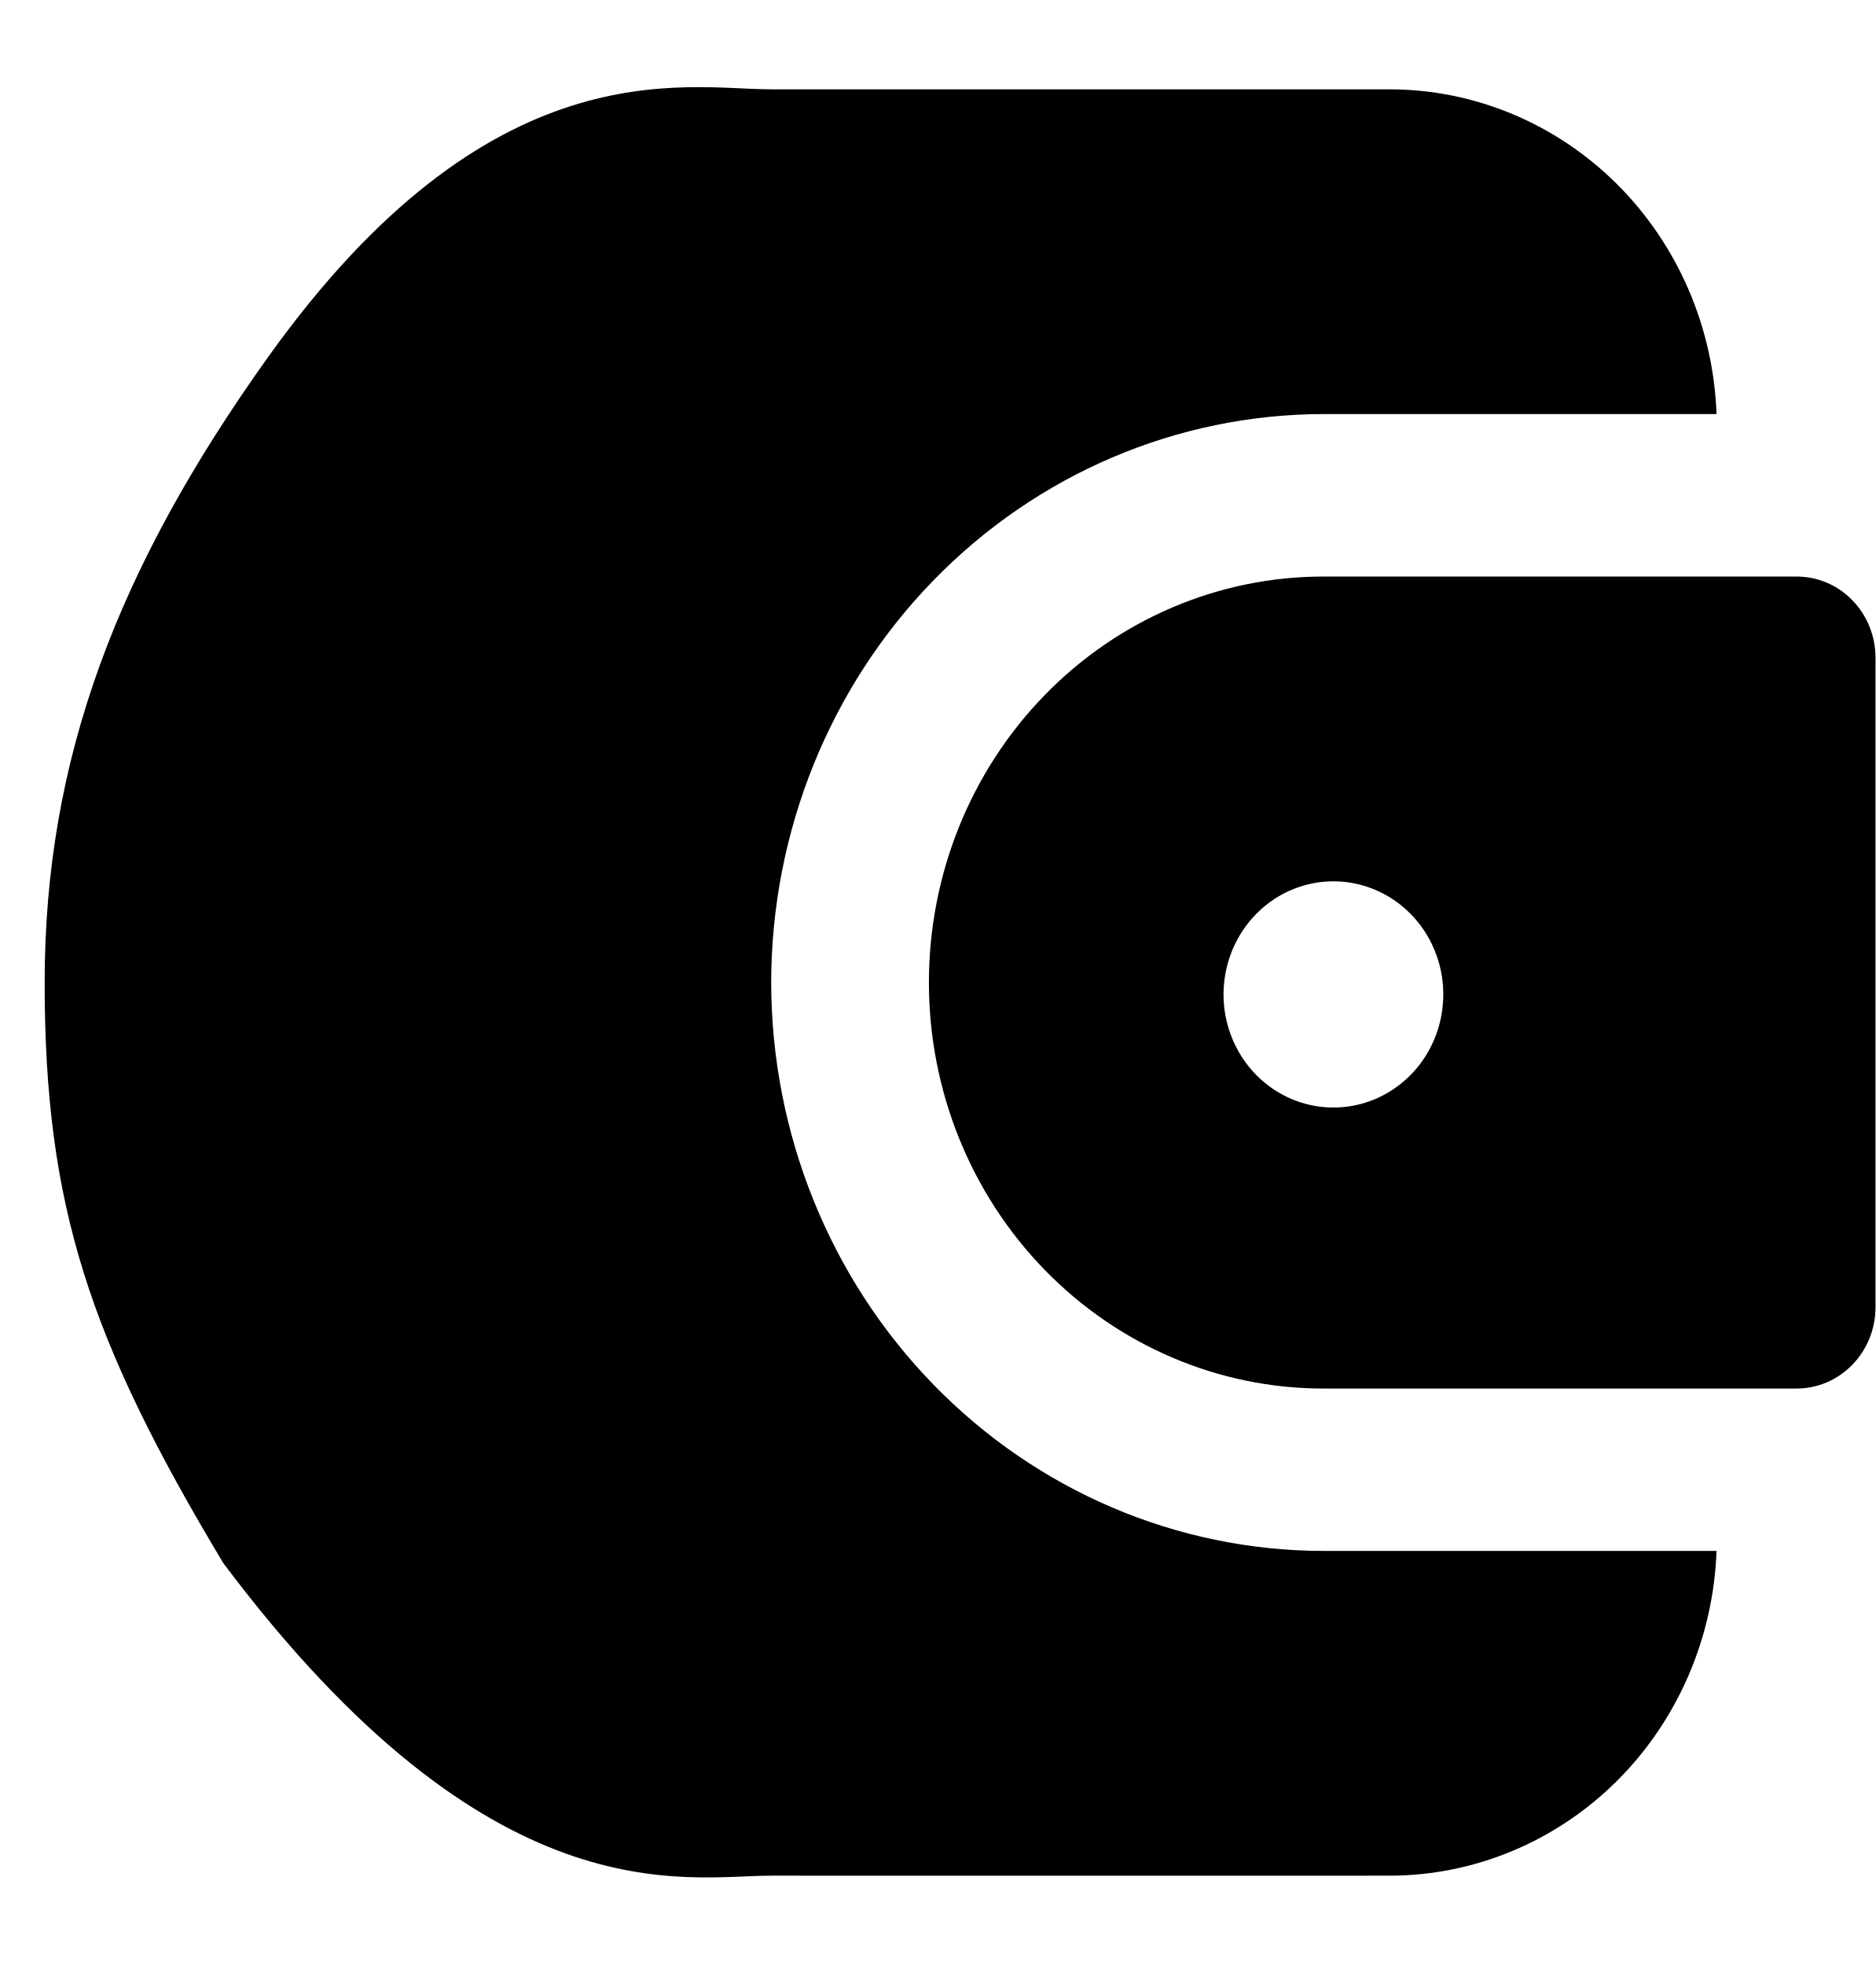
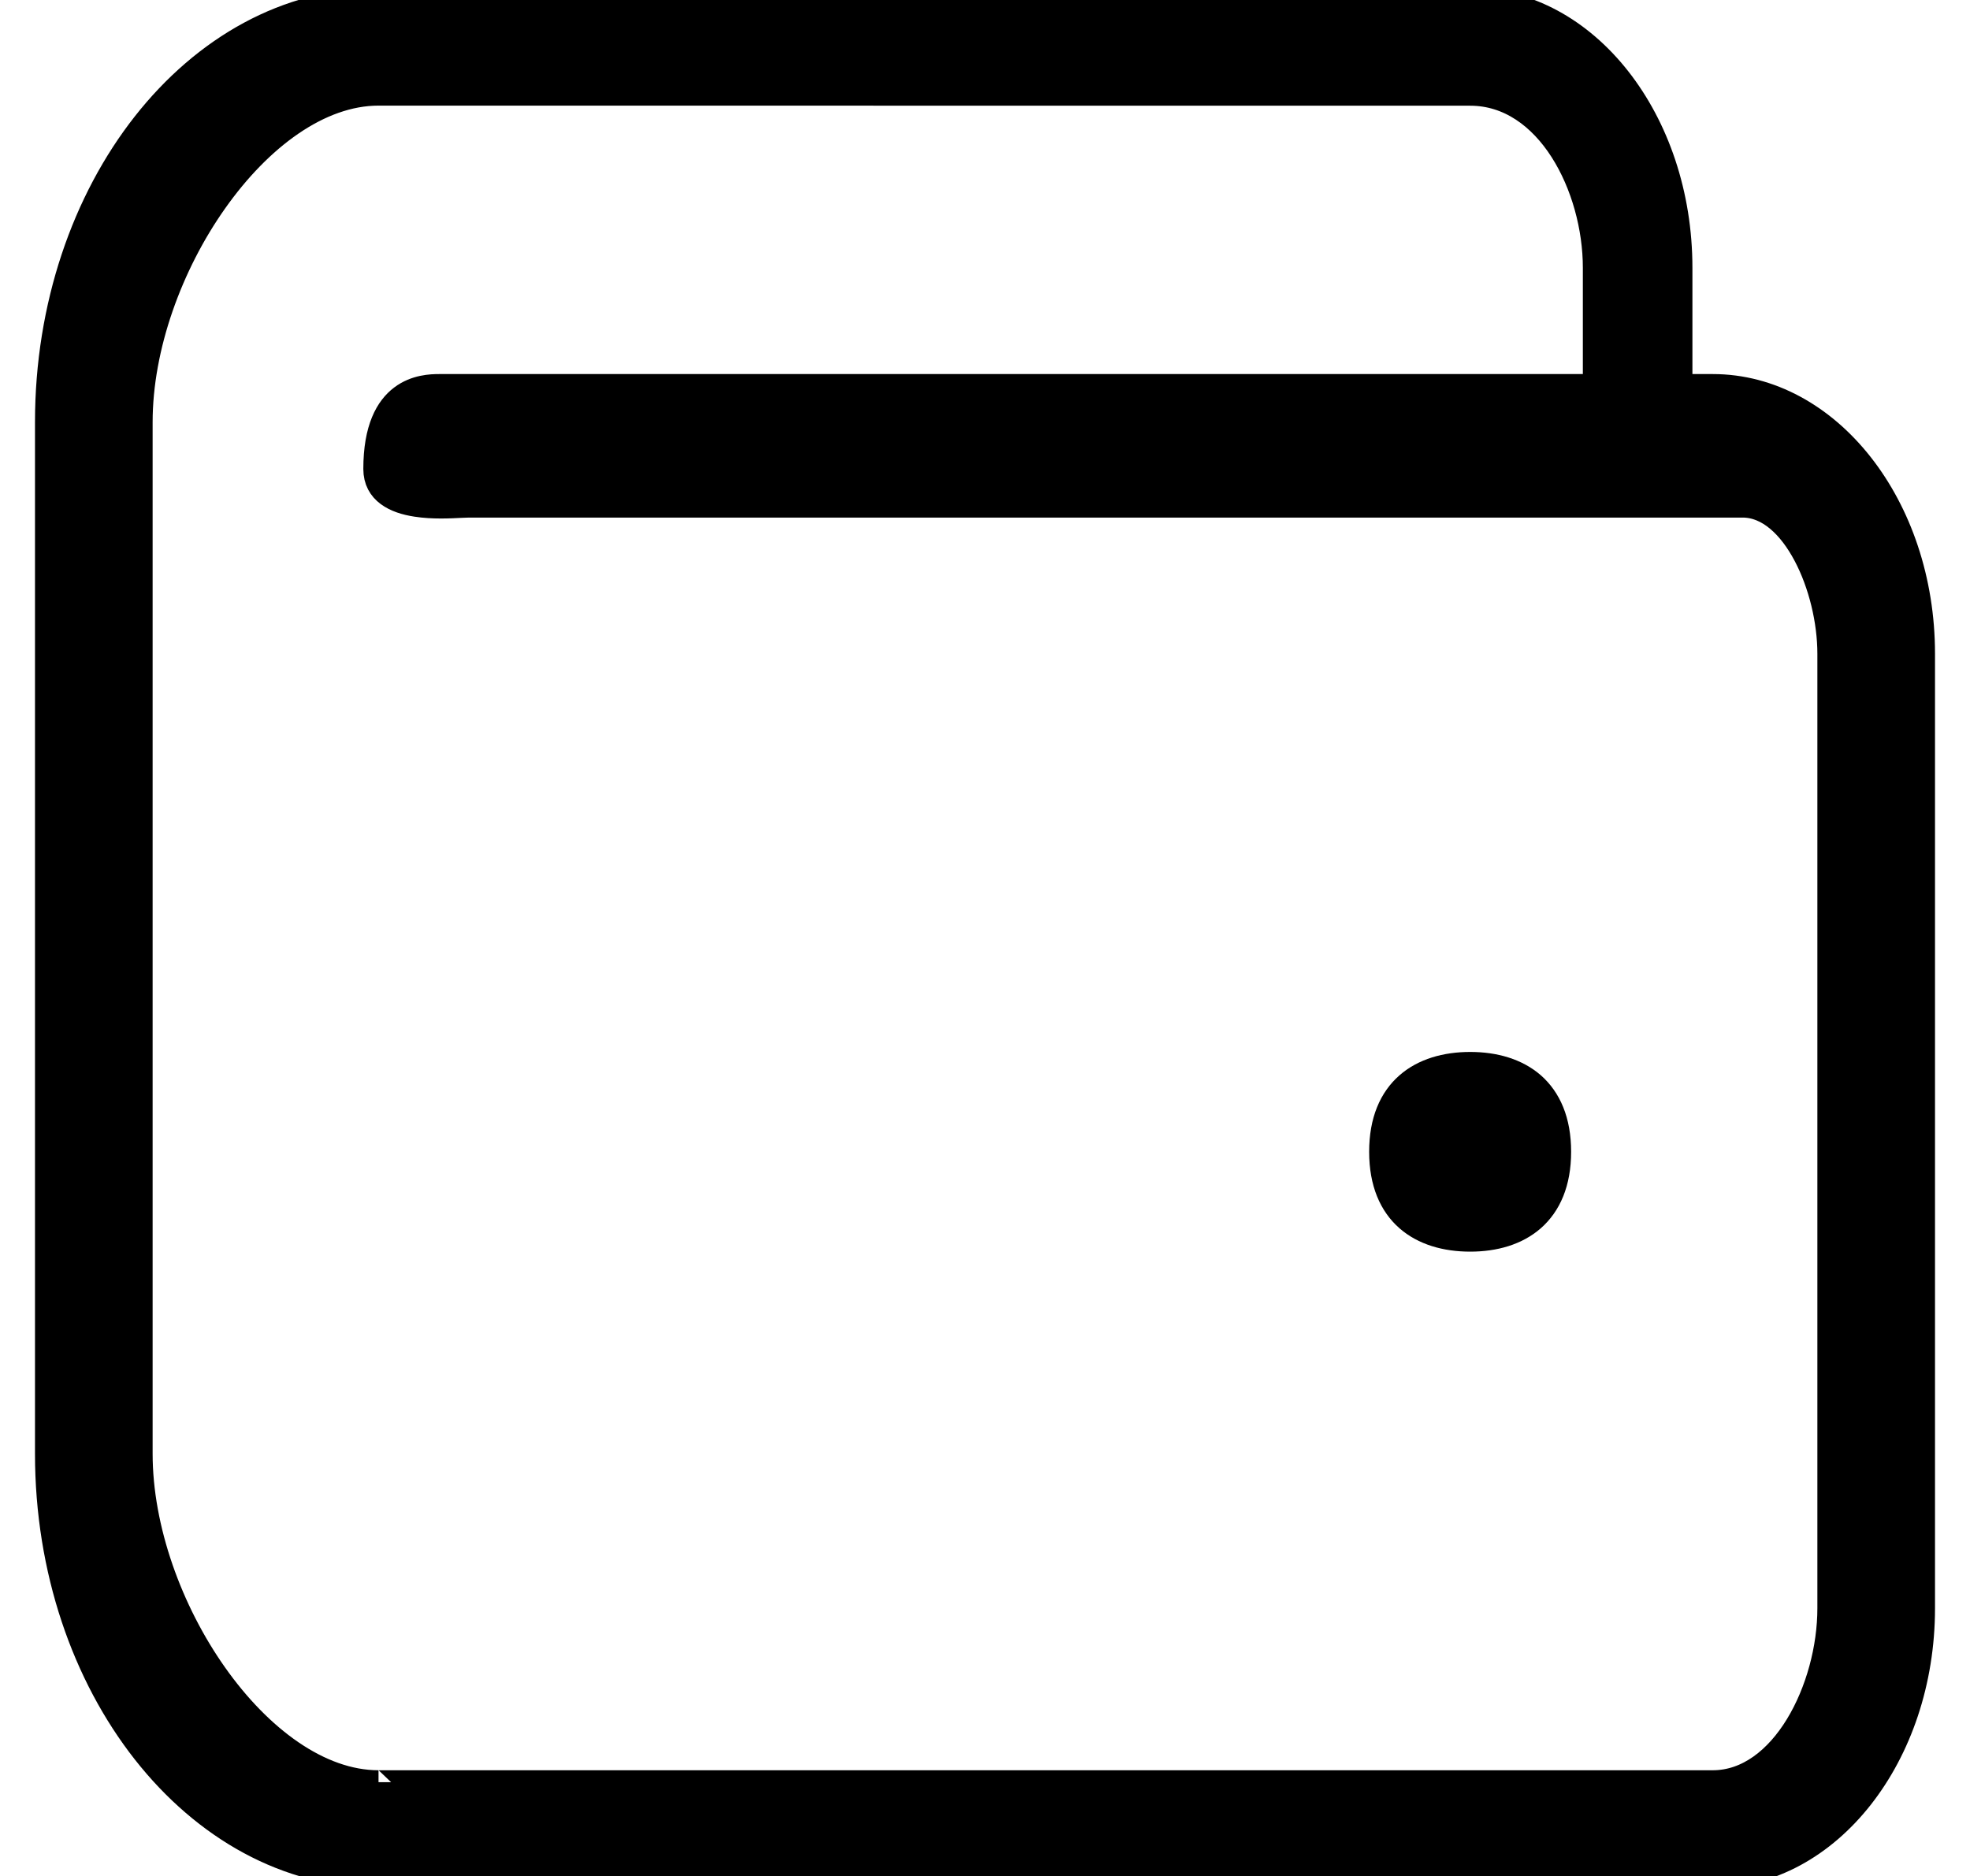
- <svg xmlns="http://www.w3.org/2000/svg" width="100%" height="100%" viewBox="0 0 21 22" fill="currentColor">
-   <path d="M8.635 11C8.637 9.313 9.289 7.695 10.448 6.502C11.607 5.309 13.178 4.638 14.818 4.636H19.22C19.185 3.661 18.785 2.738 18.104 2.06C17.422 1.382 16.512 1.002 15.564 1L8.635 1C7.662 1.001 5.5 0.5 3 4C1.313 6.362 0.5 8.5 0.5 11C0.5 13.5 1 15 2.5 17.5C5.5 21.5 7.662 20.999 8.635 21C9.608 21.001 15.564 21 15.564 21C16.512 20.998 17.422 20.618 18.104 19.94C18.785 19.262 19.185 18.339 19.22 17.364H14.818C13.178 17.362 11.607 16.691 10.448 15.498C9.289 14.305 8.637 12.687 8.635 11Z" />
-   <path d="M20.117 6.455H14.817C13.646 6.455 12.523 6.933 11.694 7.786C10.866 8.638 10.401 9.794 10.401 11C10.401 12.206 10.866 13.362 11.694 14.214C12.523 15.067 13.646 15.546 14.817 15.546H20.117C20.351 15.546 20.576 15.45 20.741 15.279C20.907 15.109 21 14.877 21 14.636V7.364C21 7.123 20.907 6.891 20.741 6.721C20.576 6.55 20.351 6.455 20.117 6.455ZM16.149 11.307C16.116 11.555 16.012 11.788 15.85 11.975C15.688 12.162 15.476 12.296 15.241 12.359C15.005 12.422 14.757 12.412 14.527 12.33C14.297 12.248 14.096 12.097 13.949 11.898C13.803 11.698 13.716 11.458 13.702 11.208C13.688 10.958 13.746 10.709 13.869 10.493C13.992 10.277 14.175 10.103 14.393 9.994C14.612 9.885 14.858 9.845 15.099 9.879C15.259 9.902 15.413 9.957 15.553 10.041C15.692 10.125 15.814 10.237 15.912 10.369C16.009 10.502 16.08 10.653 16.121 10.814C16.162 10.975 16.171 11.143 16.149 11.307Z" />
+ <svg xmlns="http://www.w3.org/2000/svg" viewBox="0 0 21 20" fill="currentColor">
+   <path d="M17.937 4.138H17.939H17.944H17.948H17.953H17.959H17.963H17.969H17.974H17.979H17.984H17.989H17.995H18H18.005H18.011H18.016H18.022H18.027H18.033H18.039H18.044H18.05H18.056H18.062H18.067H18.073H18.079H18.085H18.091H18.097H18.104H18.11H18.116H18.122H18.129H18.135H18.141H18.148H18.154H18.161H18.168H18.174H18.181H18.188H18.194H18.201H18.208H18.215H18.222H18.229H18.236H18.243H18.25H18.258C19.476 4.138 20.477 5.403 20.477 6.97V17.145C20.477 18.712 19.476 19.977 18.258 19.977L4.035 19.976C2.104 19.976 0.523 17.973 0.523 15.499V4.5C0.523 2.026 2.104 0.023 4.035 0.023H15.672C16.89 0.023 17.891 1.288 17.891 2.855V4.092H17.89H17.89H17.889H17.888H17.888H17.887H17.886H17.885H17.884H17.884H17.883H17.882H17.881H17.88H17.879H17.879H17.878H17.877H17.876H17.875H17.875H17.874H17.873H17.872H17.871H17.871H17.87H17.868H17.867H17.866H17.866H17.865H17.864H17.863H17.862H17.861H17.86H17.859H17.858H17.858H17.857H17.855H17.854H17.854H17.853H17.852H17.85H17.85H17.849H17.848H17.846H17.846H17.845H17.844H17.843H17.842H17.841H17.84H17.838H17.838H17.837H17.836H17.834H17.834H17.833H17.832H17.83H17.83H17.829H17.828H17.826H17.826H17.825H17.823H17.823H17.822H17.82H17.819H17.819H17.818H17.816H17.815H17.815H17.813H17.812H17.811H17.81H17.809H17.808H17.807H17.806H17.804H17.804H17.803H17.801H17.8H17.8H17.799H17.797H17.797H17.795H17.794H17.793H17.792H17.791H17.79H17.789H17.788H17.787H17.786H17.785H17.783H17.783H17.782H17.78H17.78H17.779H17.777H17.776H17.776H17.774H17.773H17.773H17.771H17.77H17.77H17.768H17.767H17.766H17.765H17.764H17.763H17.762H17.761H17.76H17.759H17.757H17.757H17.756H17.754H17.754H17.753H17.751H17.751H17.749H17.748H17.748H17.746H17.745H17.745H17.743H17.742H17.742H17.74H17.739H17.739H17.737H17.737H17.736H17.734H17.734H17.733H17.731H17.731H17.729H17.728H17.728H17.726H17.726H17.725H17.723H17.723H17.722H17.72H17.72H17.719H17.718H17.717H17.716H17.715H17.714H17.713H17.712H17.711H17.71H17.71H17.708H17.707H17.707H17.706H17.705H17.704H17.703H17.703H17.701H17.7H17.7H17.698H17.698H17.697H17.696H17.695H17.694H17.693H17.692H17.691H17.691H17.69H17.689H17.688H17.687H17.687H17.686H17.684H17.684H17.683H17.682H17.681H17.68H17.68H17.679H17.678H17.677H17.676H17.676H17.675H17.674H17.673H17.672H17.672H17.671H17.67H17.669H17.668H17.668H17.667H17.666H17.666H17.665H17.664H17.663H17.663H17.662H17.661H17.66H17.659H17.659H17.658H17.657H17.657H17.656H17.656H17.654H17.654H17.653H17.652H17.652H17.651H17.651H17.65H17.649H17.649H17.648H17.648H17.646H17.646H17.645H17.645H17.644H17.643H17.643H17.642H17.642H17.641H17.64H17.64H17.639H17.639H17.638H17.638H17.637H17.636H17.636H17.635H17.635H17.634H17.634H17.633H17.633H17.632H17.631H17.631H17.63H17.63H17.629H17.629H17.628H17.628H17.627H17.627H17.626H17.626H17.626H17.625H17.625H17.624H17.623H17.623H17.622H17.622H17.622H17.621H17.621H17.621H17.62H17.62H17.619H17.619H17.618H17.618H17.618H17.617H17.617H17.616H17.616H17.616H17.615H17.615H17.615H17.614H17.614H17.614H17.613H17.613H17.613H17.612H17.612H17.612H17.611H17.611H17.611H17.61H17.61H17.61H17.61H17.609H17.609H17.609H17.609H17.608H17.608H17.608H17.608H17.607H17.607H17.607H17.607H17.606H17.606H17.606H17.606H17.606H17.605H17.605H17.605H17.605H17.605H17.605H17.604H17.604H17.604H17.604H17.604H17.604H17.604H17.604H17.604H17.603H17.603H17.603H17.603H17.603H17.603H17.603H17.602H17.602H17.602H17.602L17.602 4.138H17.602H17.602H17.602H17.603H17.603H17.603H17.603H17.603H17.603H17.603H17.604H17.604H17.604H17.604H17.604H17.604H17.604H17.604H17.604H17.605H17.605H17.605H17.605H17.605H17.605H17.606H17.606H17.606H17.606H17.606H17.607H17.607H17.607H17.607H17.608H17.608H17.608H17.608H17.609H17.609H17.609H17.609H17.61H17.61H17.61H17.61H17.611H17.611H17.611H17.612H17.612H17.612H17.613H17.613H17.613H17.614H17.614H17.614H17.615H17.615H17.615H17.616H17.616H17.616H17.617H17.617H17.618H17.618H17.618H17.619H17.619H17.62H17.62H17.621H17.621H17.621H17.622H17.622H17.622H17.623H17.623H17.624H17.625H17.625H17.626H17.626H17.626H17.627H17.627H17.628H17.628H17.629H17.629H17.63H17.63H17.631H17.631H17.632H17.633H17.633H17.634H17.634H17.635H17.635H17.636H17.636H17.637H17.638H17.638H17.639H17.639H17.64H17.64H17.641H17.642H17.642H17.643H17.643H17.644H17.645H17.645H17.646H17.646H17.648H17.648H17.649H17.649H17.65H17.651H17.651H17.652H17.652H17.653H17.654H17.654H17.656H17.656H17.657H17.657H17.658H17.659H17.659H17.66H17.661H17.662H17.663H17.663H17.664H17.665H17.666H17.666H17.667H17.668H17.668H17.669H17.67H17.671H17.672H17.672H17.673H17.674H17.675H17.676H17.676H17.677H17.678H17.679H17.68H17.68H17.681H17.682H17.683H17.684H17.684H17.686H17.687H17.687H17.688H17.689H17.69H17.691H17.691H17.692H17.693H17.694H17.695H17.696H17.697H17.698H17.698H17.7H17.7H17.701H17.703H17.703H17.704H17.705H17.706H17.707H17.707H17.708H17.71H17.71H17.711H17.712H17.713H17.714H17.715H17.716H17.717H17.718H17.719H17.72H17.72H17.722H17.723H17.723H17.725H17.726H17.726H17.728H17.728H17.729H17.731H17.731H17.733H17.734H17.734H17.736H17.737H17.737H17.739H17.739H17.74H17.742H17.742H17.743H17.745H17.745H17.746H17.748H17.748H17.749H17.751H17.751H17.753H17.754H17.754H17.756H17.757H17.757H17.759H17.76H17.761H17.762H17.763H17.764H17.765H17.766H17.767H17.768H17.77H17.77H17.771H17.773H17.773H17.774H17.776H17.776H17.777H17.779H17.78H17.78H17.782H17.783H17.783H17.785H17.786H17.787H17.788H17.789H17.79H17.791H17.792H17.793H17.794H17.795H17.797H17.797H17.799H17.8H17.8H17.801H17.803H17.804H17.804H17.806H17.807H17.808H17.809H17.81H17.811H17.812H17.813H17.815H17.815H17.816H17.818H17.819H17.819H17.82H17.822H17.823H17.823H17.825H17.826H17.826H17.828H17.829H17.83H17.83H17.832H17.833H17.834H17.834H17.836H17.837H17.838H17.838H17.84H17.841H17.842H17.843H17.844H17.845H17.846H17.846H17.848H17.849H17.85H17.85H17.852H17.853H17.854H17.854H17.855H17.857H17.858H17.858H17.859H17.86H17.861H17.862H17.863H17.864H17.865H17.866H17.866H17.867H17.868H17.87H17.871H17.871H17.872H17.873H17.874H17.875H17.875H17.876H17.877H17.878H17.879H17.879H17.88H17.881H17.882H17.883H17.884H17.884H17.885H17.886H17.887H17.888H17.888H17.889H17.89H17.89H17.891H17.892H17.893H17.894H17.895H17.895H17.896H17.897H17.897H17.898H17.898H17.899H17.9H17.901H17.901H17.901H17.902H17.903H17.903H17.904H17.904H17.905H17.906H17.906H17.906H17.907H17.907H17.908H17.908H17.909H17.909H17.909H17.91H17.91H17.91H17.911H17.911H17.911H17.912H17.912H17.912H17.913H17.913H17.913H17.913H17.913H17.913H17.914H17.914H17.914H17.914H17.914H17.914H17.914H17.915H17.92H17.924H17.929H17.934H17.937ZM17 4.138H17.023V4.115V2.855C17.023 2.423 16.897 1.955 16.666 1.594C16.435 1.233 16.096 0.977 15.672 0.977L4.035 0.976C3.395 0.976 2.755 1.458 2.277 2.136C1.798 2.814 1.477 3.694 1.477 4.5V15.499C1.477 16.306 1.798 17.186 2.277 17.864C2.755 18.541 3.395 19.023 4.035 19.023V19C4.035 19.023 4.035 19.023 4.036 19.023H4.036H4.037H4.038H4.039H4.041H4.043H4.045H4.048H4.051H4.054H4.057H4.061H4.065H4.069H4.074H4.079H4.084H4.09H4.096H4.102H4.108H4.115H4.122H4.129H4.136H4.144H4.152H4.16H4.169H4.178H4.187H4.196H4.206H4.216H4.226H4.237H4.247H4.258H4.27H4.281H4.293H4.305H4.317H4.33H4.343H4.356H4.369H4.383H4.397H4.411H4.425H4.44H4.454H4.47H4.485H4.5H4.516H4.532H4.549H4.565H4.582H4.599H4.616H4.633H4.651H4.669H4.687H4.706H4.724H4.743H4.762H4.781H4.801H4.821H4.841H4.861H4.881H4.902H4.923H4.944H4.965H4.986H5.008H5.03H5.052H5.074H5.097H5.12H5.142H5.166H5.189H5.212H5.236H5.26H5.284H5.309H5.333H5.358H5.383H5.408H5.433H5.458H5.484H5.51H5.536H5.562H5.589H5.615H5.642H5.669H5.696H5.723H5.751H5.778H5.806H5.834H5.862H5.891H5.919H5.948H5.977H6.006H6.035H6.064H6.094H6.123H6.153H6.183H6.213H6.244H6.274H6.305H6.335H6.366H6.397H6.428H6.46H6.491H6.523H6.555H6.587H6.619H6.651H6.683H6.716H6.748H6.781H6.814H6.847H6.88H6.913H6.947H6.98H7.014H7.048H7.082H7.116H7.15H7.184H7.219H7.253H7.288H7.323H7.358H7.393H7.428H7.463H7.498H7.534H7.569H7.605H7.641H7.677H7.713H7.749H7.785H7.821H7.858H7.894H7.931H7.968H8.004H8.041H8.078H8.115H8.152H8.19H8.227H8.264H8.302H8.34H8.377H8.415H8.453H8.491H8.529H8.567H8.605H8.643H8.682H8.72H8.758H8.797H8.835H8.874H8.913H8.952H8.991H9.029H9.068H9.107H9.147H9.186H9.225H9.264H9.304H9.343H9.382H9.422H9.461H9.501H9.541H9.58H9.62H9.66H9.7H9.739H9.779H9.819H9.859H9.899H9.939H9.979H10.02H10.06H10.1H10.14H10.18H10.221H10.261H10.301H10.342H10.382H10.422H10.463H10.503H10.544H10.584H10.625H10.665H10.706H10.746H10.787H10.828H10.868H10.909H10.949H10.99H11.03H11.071H11.112H11.152H11.193H11.233H11.274H11.315H11.355H11.396H11.437H11.477H11.518H11.558H11.599H11.639H11.68H11.72H11.761H11.801H11.842H11.882H11.923H11.963H12.003H12.044H12.084H12.124H12.165H12.205H12.245H12.285H12.325H12.365H12.405H12.445H12.486H12.525H12.565H12.605H12.645H12.685H12.725H12.764H12.804H12.844H12.883H12.923H12.962H13.002H13.041H13.08H13.12H13.159H13.198H13.237H13.276H13.315H13.354H13.393H13.431H13.47H13.509H13.547H13.586H13.624H13.662H13.701H13.739H13.777H13.815H13.853H13.891H13.929H13.966H14.004H14.042H14.079H14.116H14.154H14.191H14.228H14.265H14.302H14.339H14.376H14.412H14.449H14.485H14.521H14.558H14.594H14.63H14.666H14.702H14.738H14.773H14.809H14.844H14.879H14.915H14.95H14.985H15.019H15.054H15.089H15.123H15.158H15.192H15.226H15.26H15.294H15.328H15.361H15.395H15.428H15.461H15.494H15.527H15.56H15.593H15.625H15.658H15.69H15.722H15.754H15.786H15.818H15.849H15.881H15.912H15.943H15.974H16.005H16.035H16.066H16.096H16.127H16.157H16.186H16.216H16.246H16.275H16.305H16.334H16.363H16.391H16.42H16.448H16.477H16.505H16.532H16.56H16.588H16.615H16.642H16.669H16.696H16.723H16.749H16.776H16.802H16.828H16.854H16.879H16.904H16.93H16.955H16.979H17.004H17.028H17.053H17.077H17.101H17.124H17.148H17.171H17.194H17.217H17.239H17.262H17.284H17.306H17.328H17.349H17.37H17.392H17.413H17.433H17.454H17.474H17.494H17.514H17.534H17.553H17.572H17.591H17.61H17.628H17.647H17.665H17.683H17.7H17.717H17.735H17.751H17.768H17.784H17.801H17.817H17.832H17.848H17.863H17.878H17.892H17.907H17.921H17.935H17.949H17.962H17.976H17.988H18.001H18.014H18.026H18.038H18.049H18.061H18.072H18.083H18.093H18.104H18.114H18.124H18.133H18.142H18.151H18.16H18.169H18.177H18.185H18.192H18.2H18.207H18.213H18.22H18.226H18.232H18.238H18.243H18.248H18.253H18.258C18.64 19.023 18.957 18.766 19.177 18.405C19.397 18.044 19.523 17.576 19.523 17.145V6.97C19.523 6.618 19.428 6.22 19.263 5.909C19.099 5.599 18.862 5.368 18.576 5.368H5C4.979 5.368 4.95 5.369 4.914 5.371C4.797 5.377 4.614 5.387 4.441 5.36C4.328 5.343 4.223 5.31 4.147 5.253C4.072 5.197 4.023 5.117 4.023 5C4.023 4.571 4.15 4.358 4.292 4.251C4.435 4.143 4.599 4.138 4.682 4.138H17ZM15.672 13.194C15.414 13.194 15.182 13.127 15.016 12.981C14.85 12.835 14.745 12.607 14.745 12.279C14.745 11.951 14.85 11.724 15.016 11.578C15.182 11.432 15.414 11.365 15.672 11.365C15.93 11.365 16.161 11.432 16.328 11.578C16.493 11.724 16.598 11.951 16.598 12.279C16.598 12.607 16.493 12.835 16.327 12.981C16.161 13.127 15.93 13.194 15.672 13.194Z" fill="currentColor" stroke="currentColor" stroke-width="0.3" />
</svg>
